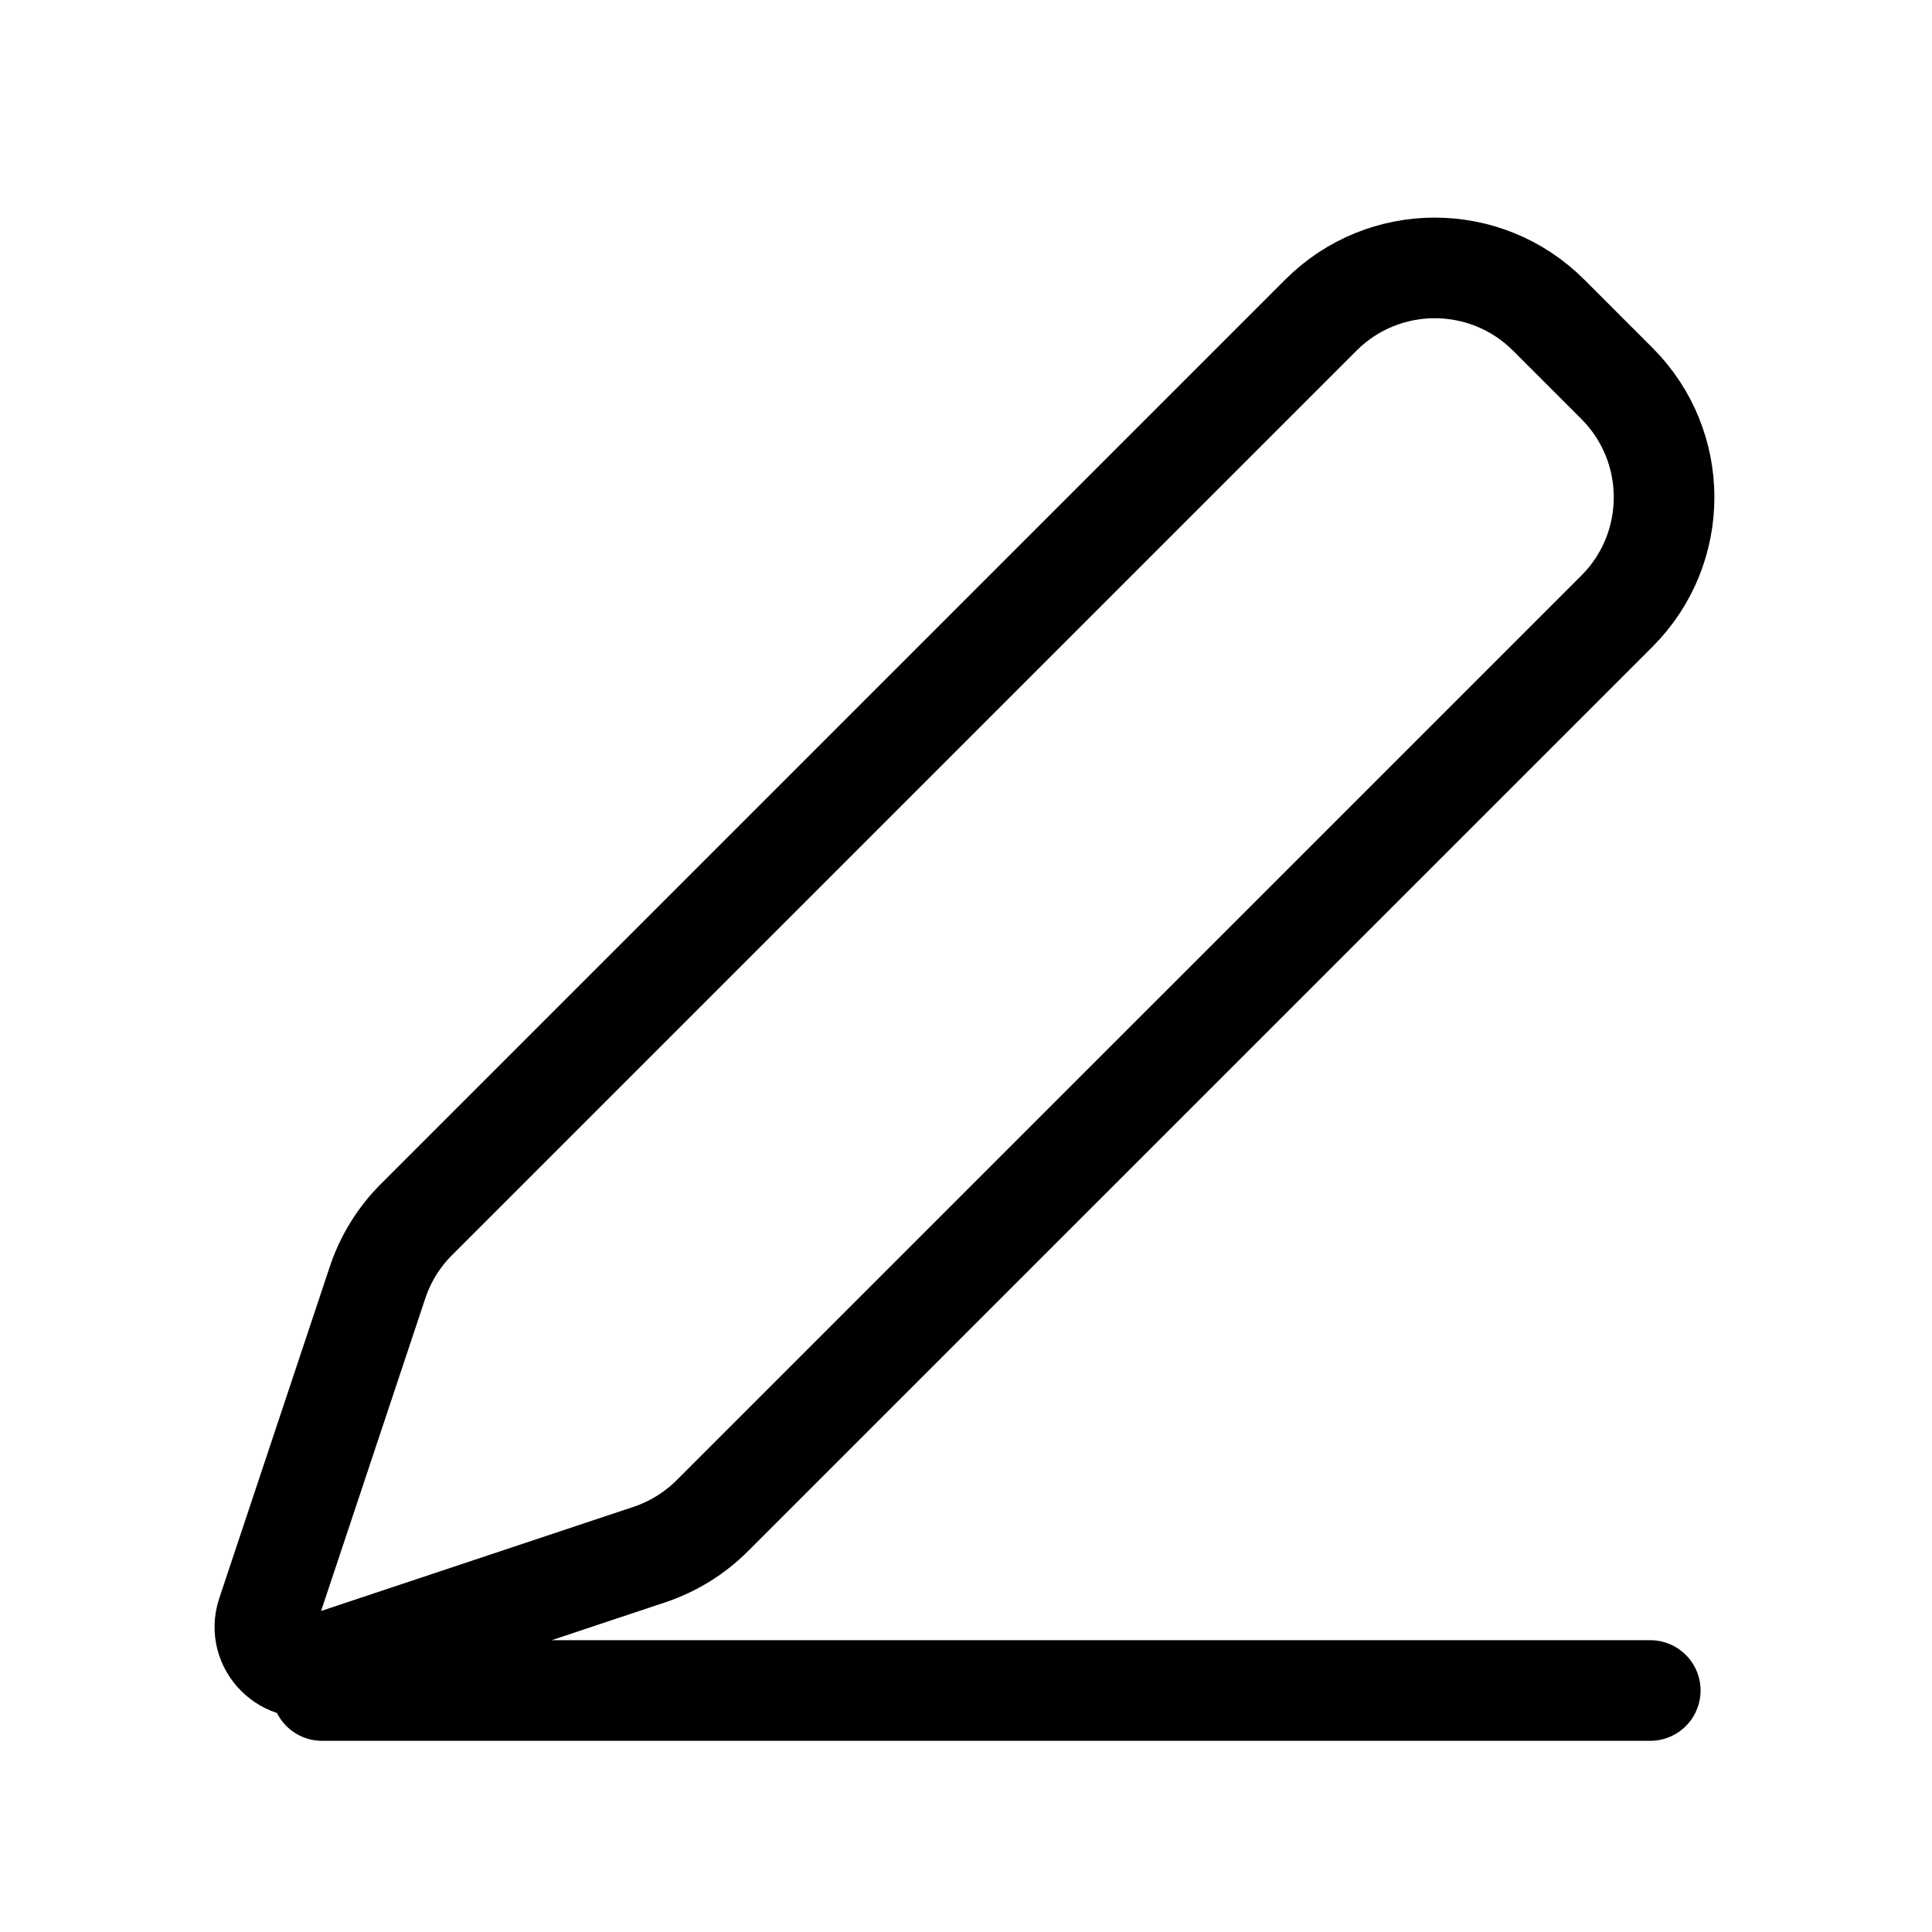
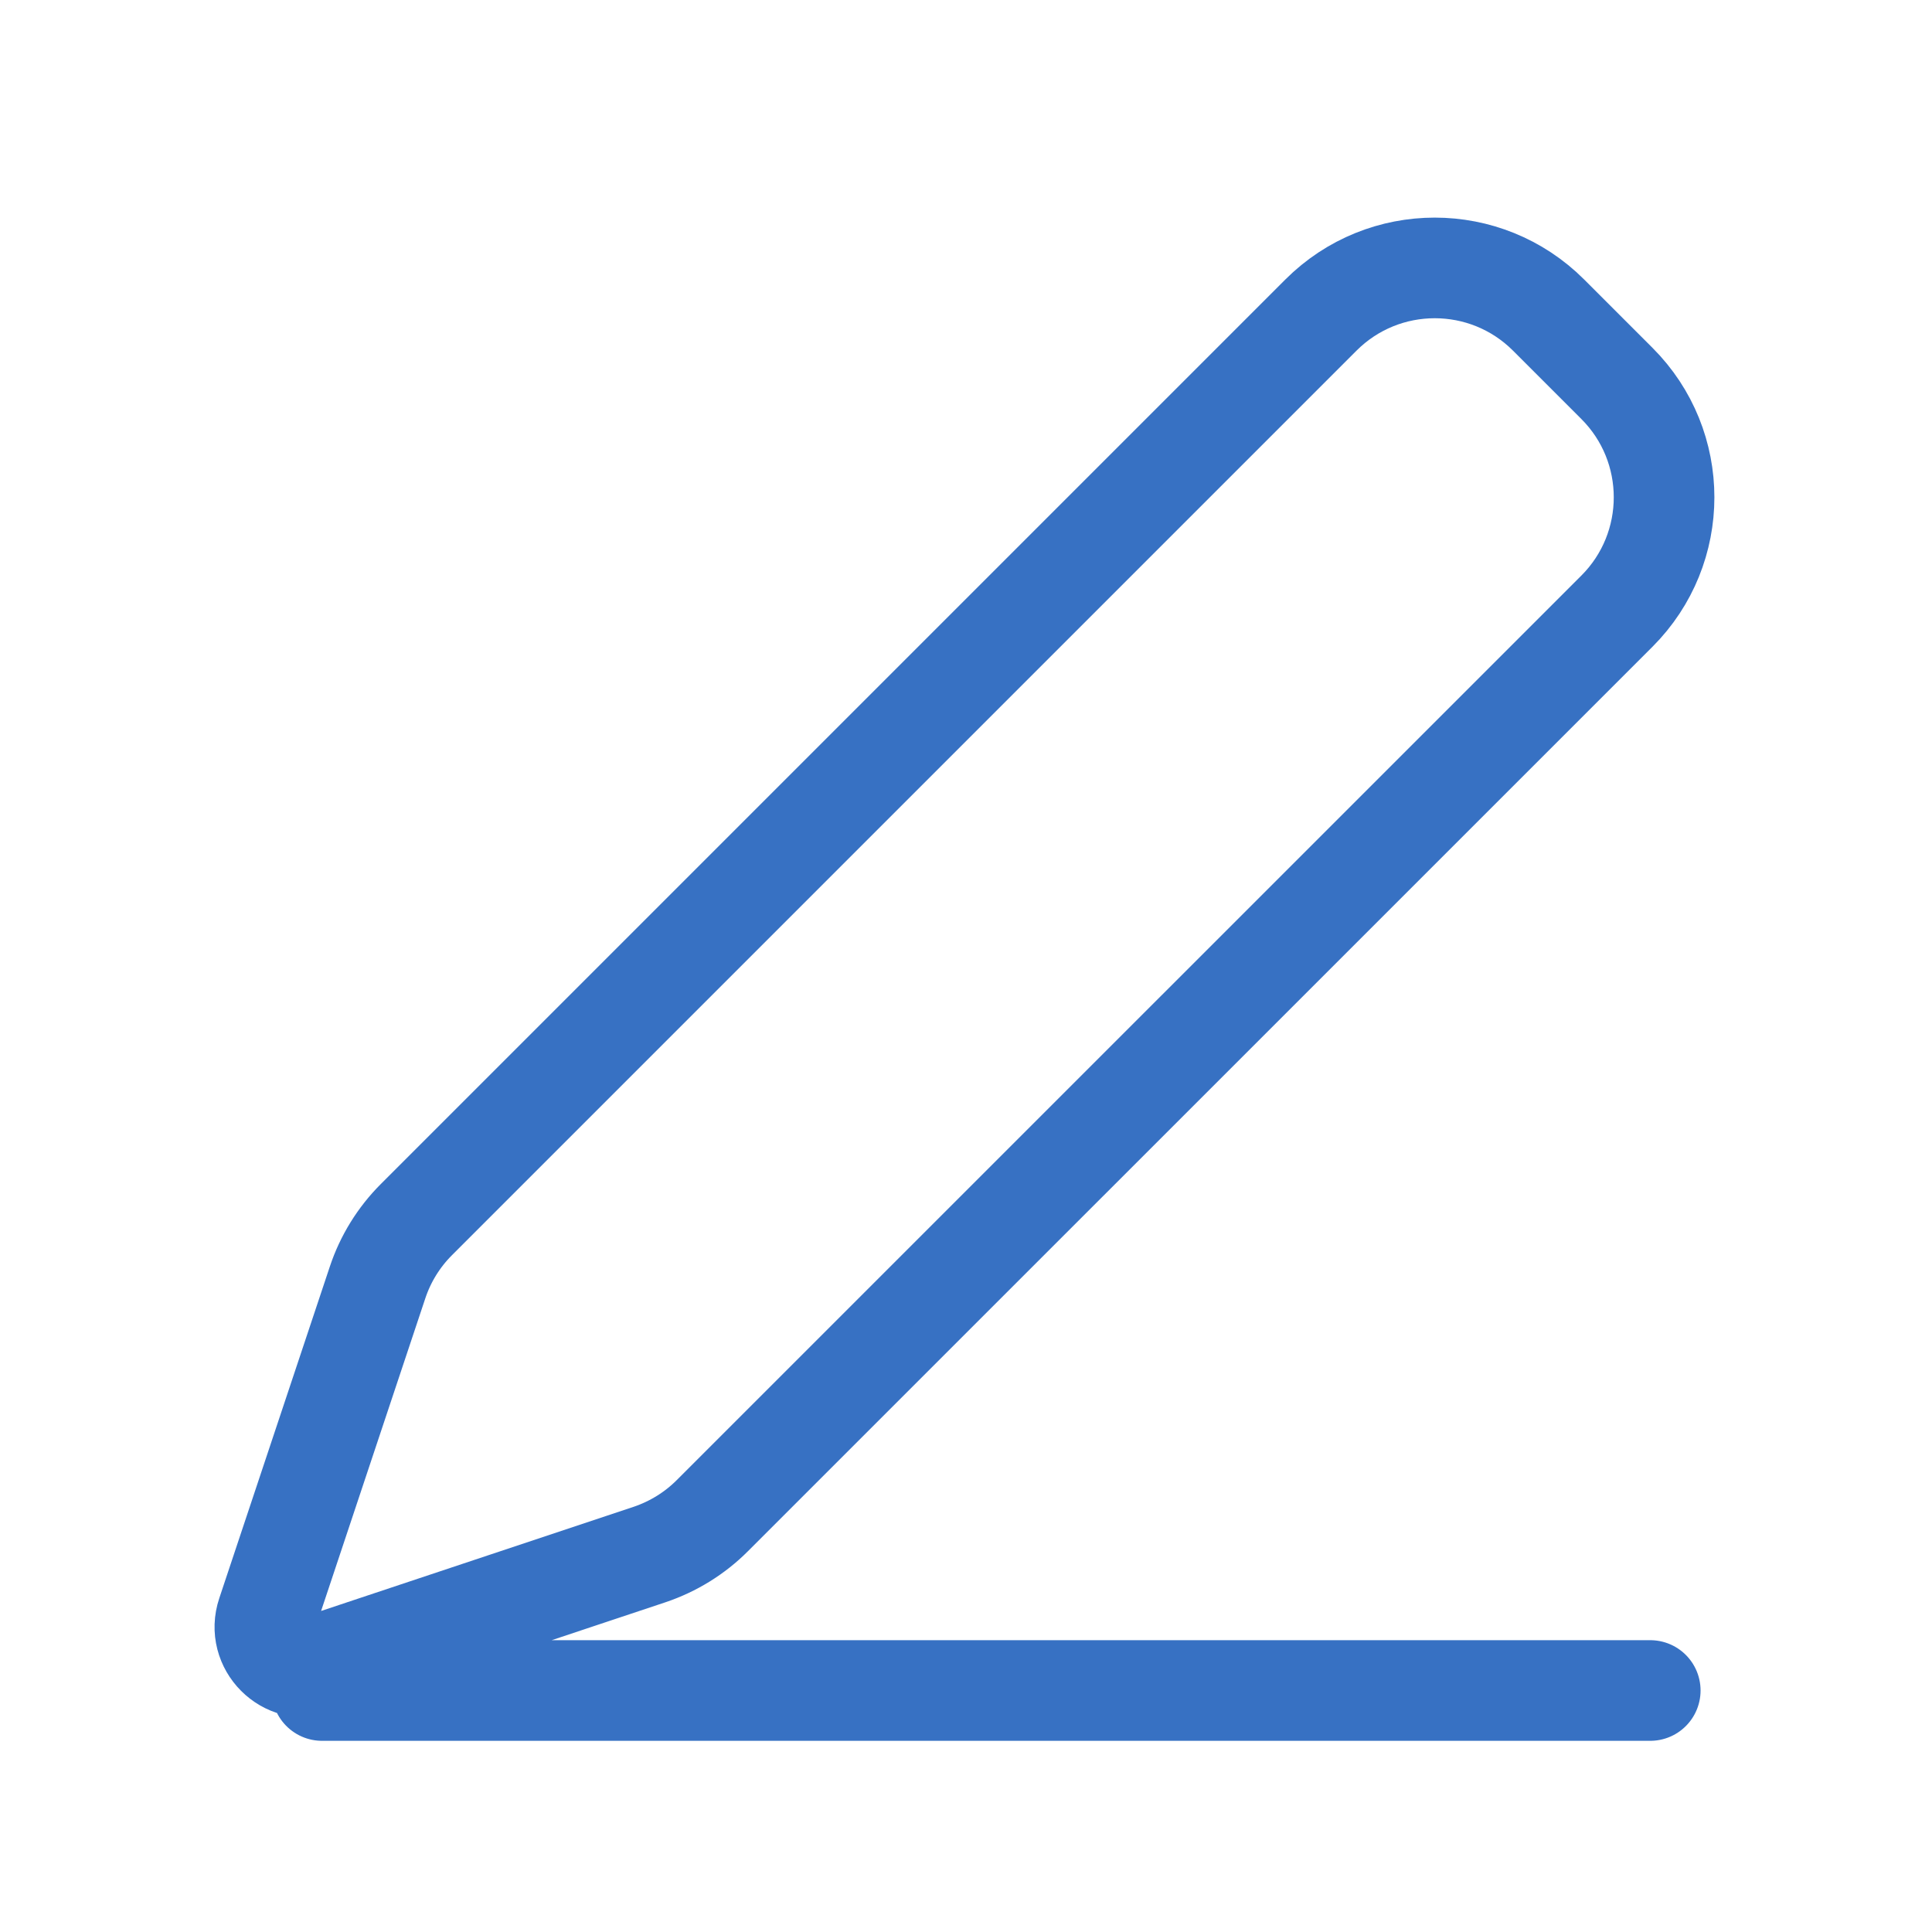
<svg xmlns="http://www.w3.org/2000/svg" width="24" height="24" viewBox="0 0 24 24" fill="none">
-   <path d="M4 21H20.5M19.237 3.914L20.086 4.763C20.867 5.544 20.867 6.811 20.086 7.592L8.85 18.827C8.631 19.047 8.363 19.212 8.069 19.311L3.949 20.684C3.558 20.814 3.186 20.442 3.317 20.051L4.69 15.932C4.788 15.637 4.953 15.37 5.173 15.15L16.409 3.914C17.19 3.133 18.456 3.133 19.237 3.914Z" stroke="black" stroke-width="1.25" stroke-linecap="round" />
+   <path d="M4 21H20.5M19.237 3.914L20.086 4.763C20.867 5.544 20.867 6.811 20.086 7.592L8.85 18.827C8.631 19.047 8.363 19.212 8.069 19.311L3.949 20.684C3.558 20.814 3.186 20.442 3.317 20.051L4.69 15.932C4.788 15.637 4.953 15.37 5.173 15.15L16.409 3.914C17.19 3.133 18.456 3.133 19.237 3.914Z" stroke="#3771C3" stroke-width="1.25" stroke-linecap="round" />
</svg>
